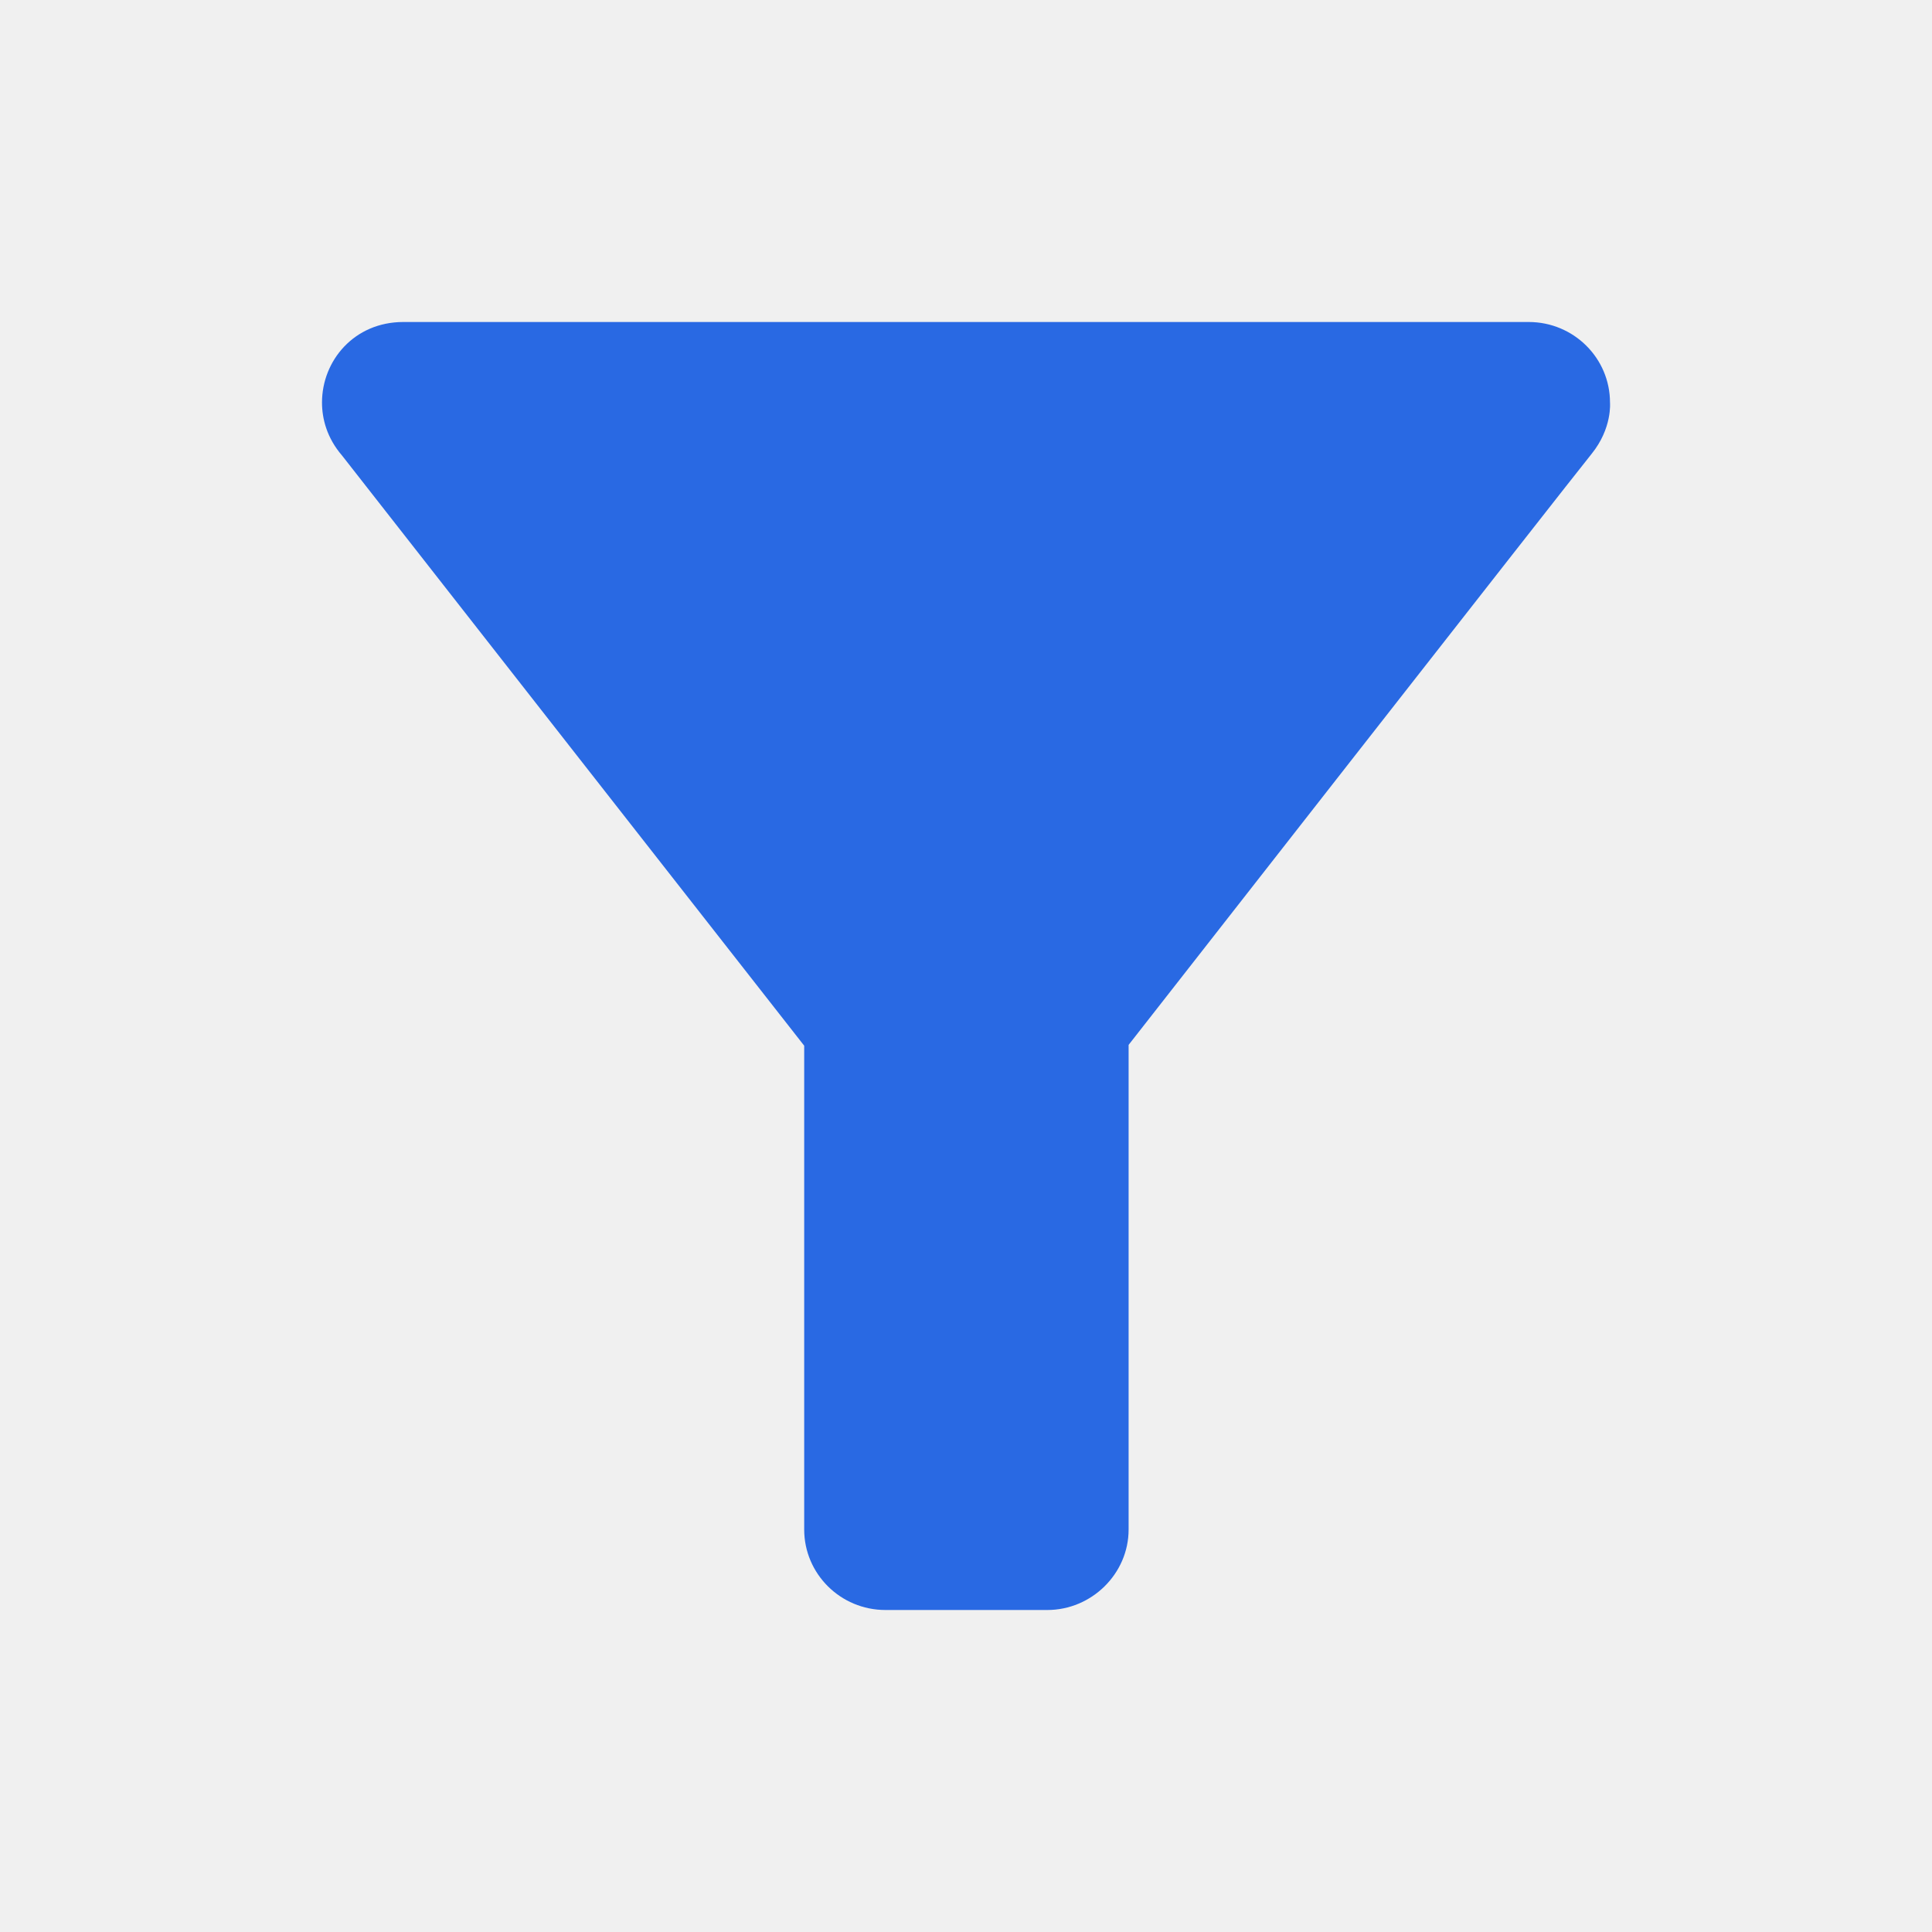
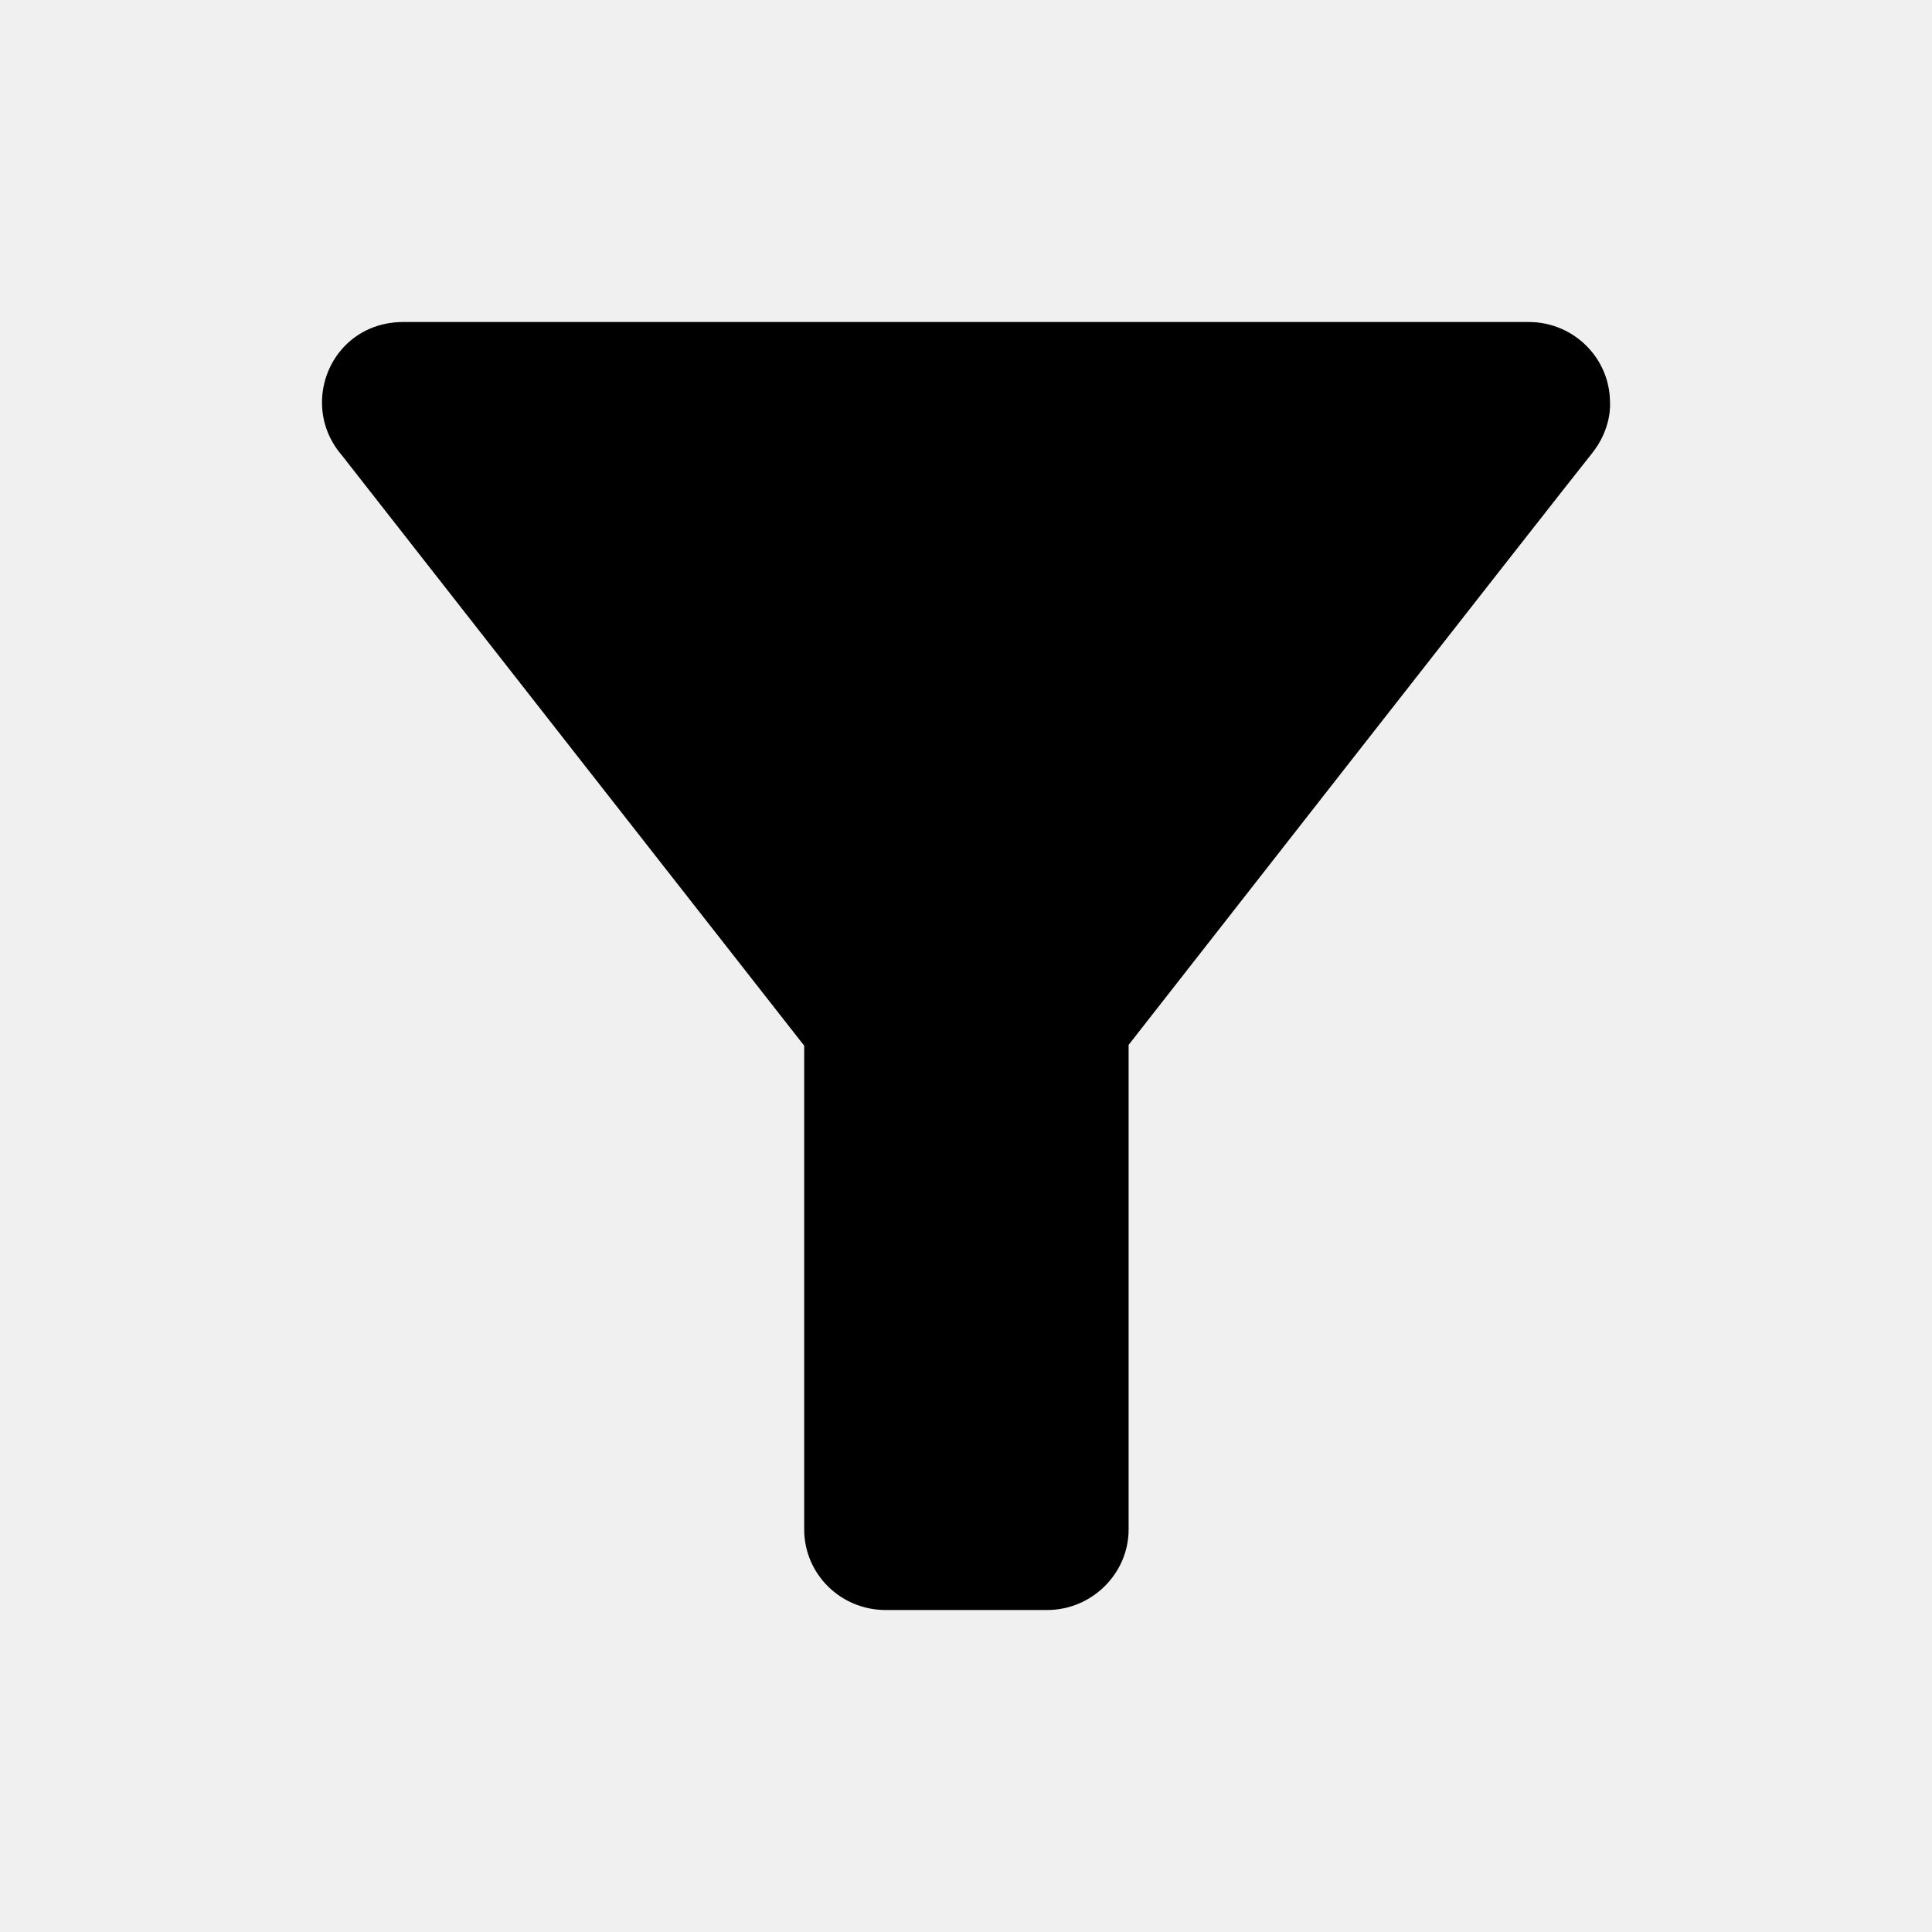
<svg xmlns="http://www.w3.org/2000/svg" width="24" height="24" viewBox="0 0 24 24" fill="none">
  <g clip-path="url(#clip0_1317_1387)">
-     <path d="M4.25 5.66C4.35 5.79 9.99 12.99 9.99 12.99V19C9.99 19.55 10.44 20 11 20H13.01C13.56 20 14.02 19.55 14.02 19V12.98C14.02 12.98 19.51 5.96 19.77 5.64C20.03 5.32 20 5 20 5C20 4.45 19.55 4 18.99 4H5.01C4.4 4 4 4.48 4 5C4 5.2 4.06 5.44 4.25 5.66Z" fill="#2969E3" />
+     <path d="M4.25 5.66C4.35 5.79 9.99 12.99 9.99 12.99V19C9.99 19.55 10.44 20 11 20H13.01C13.56 20 14.02 19.55 14.02 19V12.98C14.02 12.98 19.51 5.96 19.77 5.64C20.03 5.32 20 5 20 5C20 4.45 19.55 4 18.99 4H5.01C4.4 4 4 4.48 4 5C4 5.2 4.06 5.44 4.25 5.66Z" fill="#000" />
  </g>
  <defs>
    <clipPath id="clip0_1317_1387">
      <rect width="24" height="24" fill="white" />
    </clipPath>
  </defs>
</svg>
